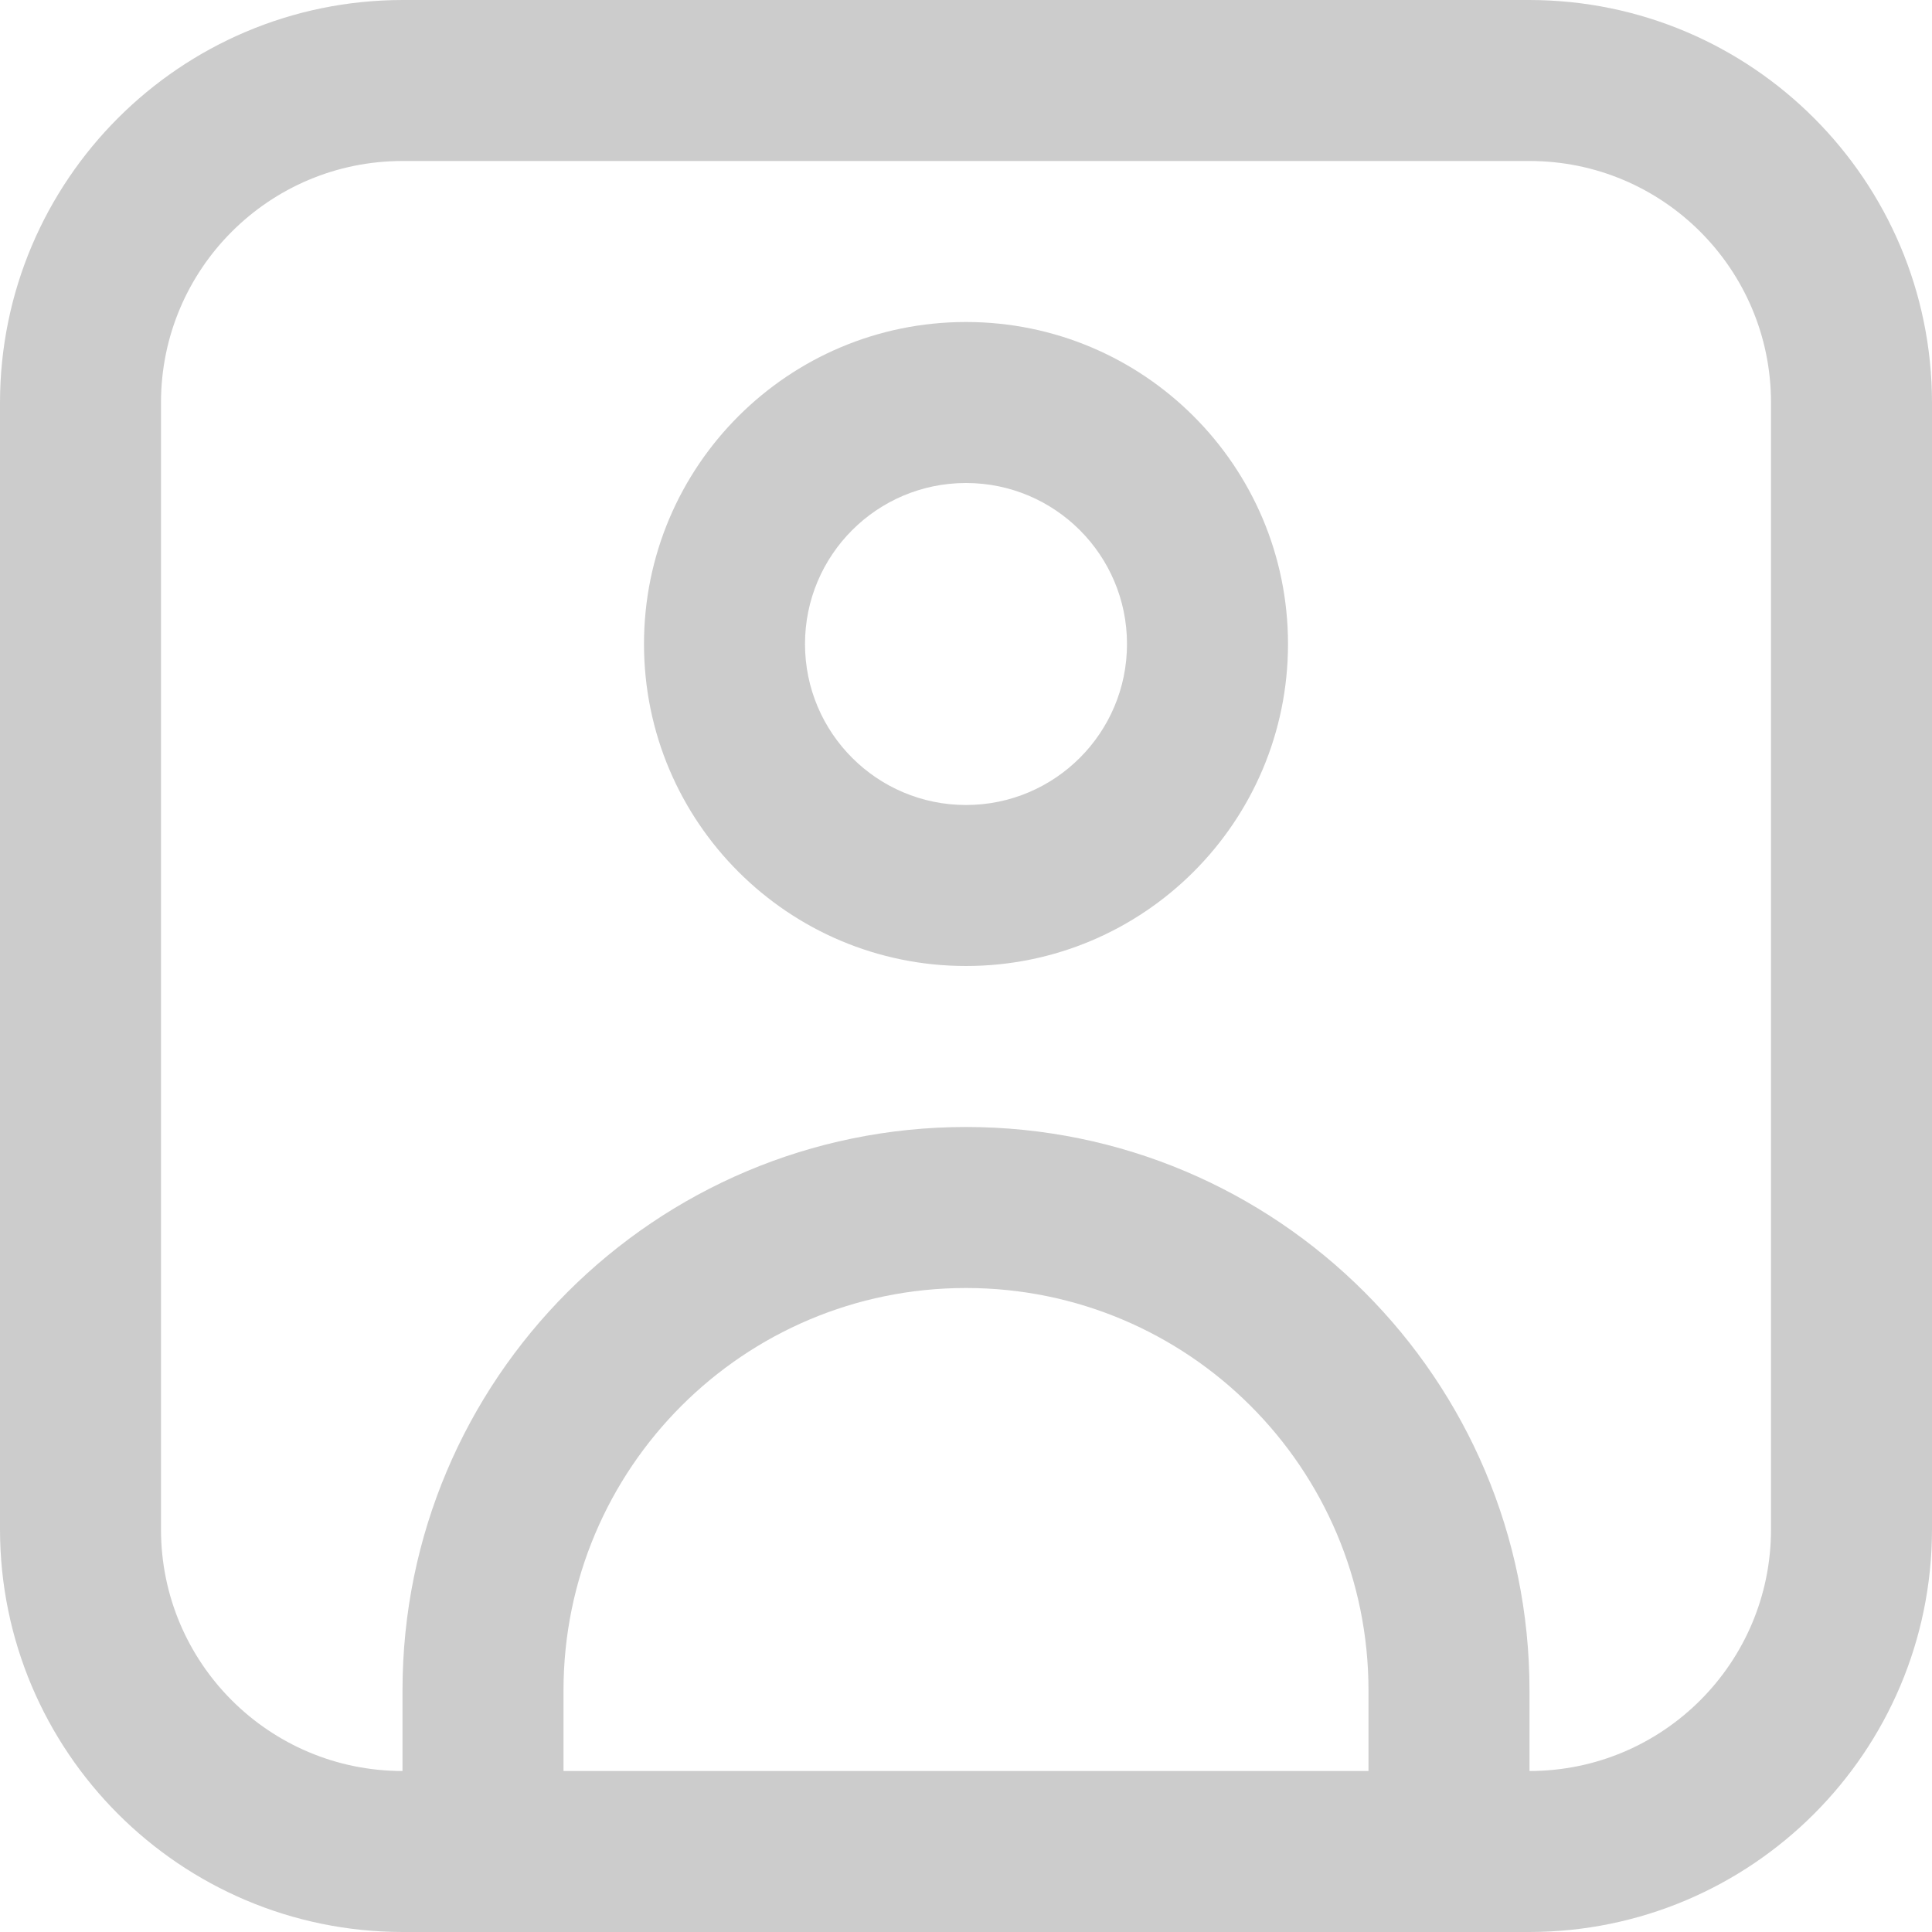
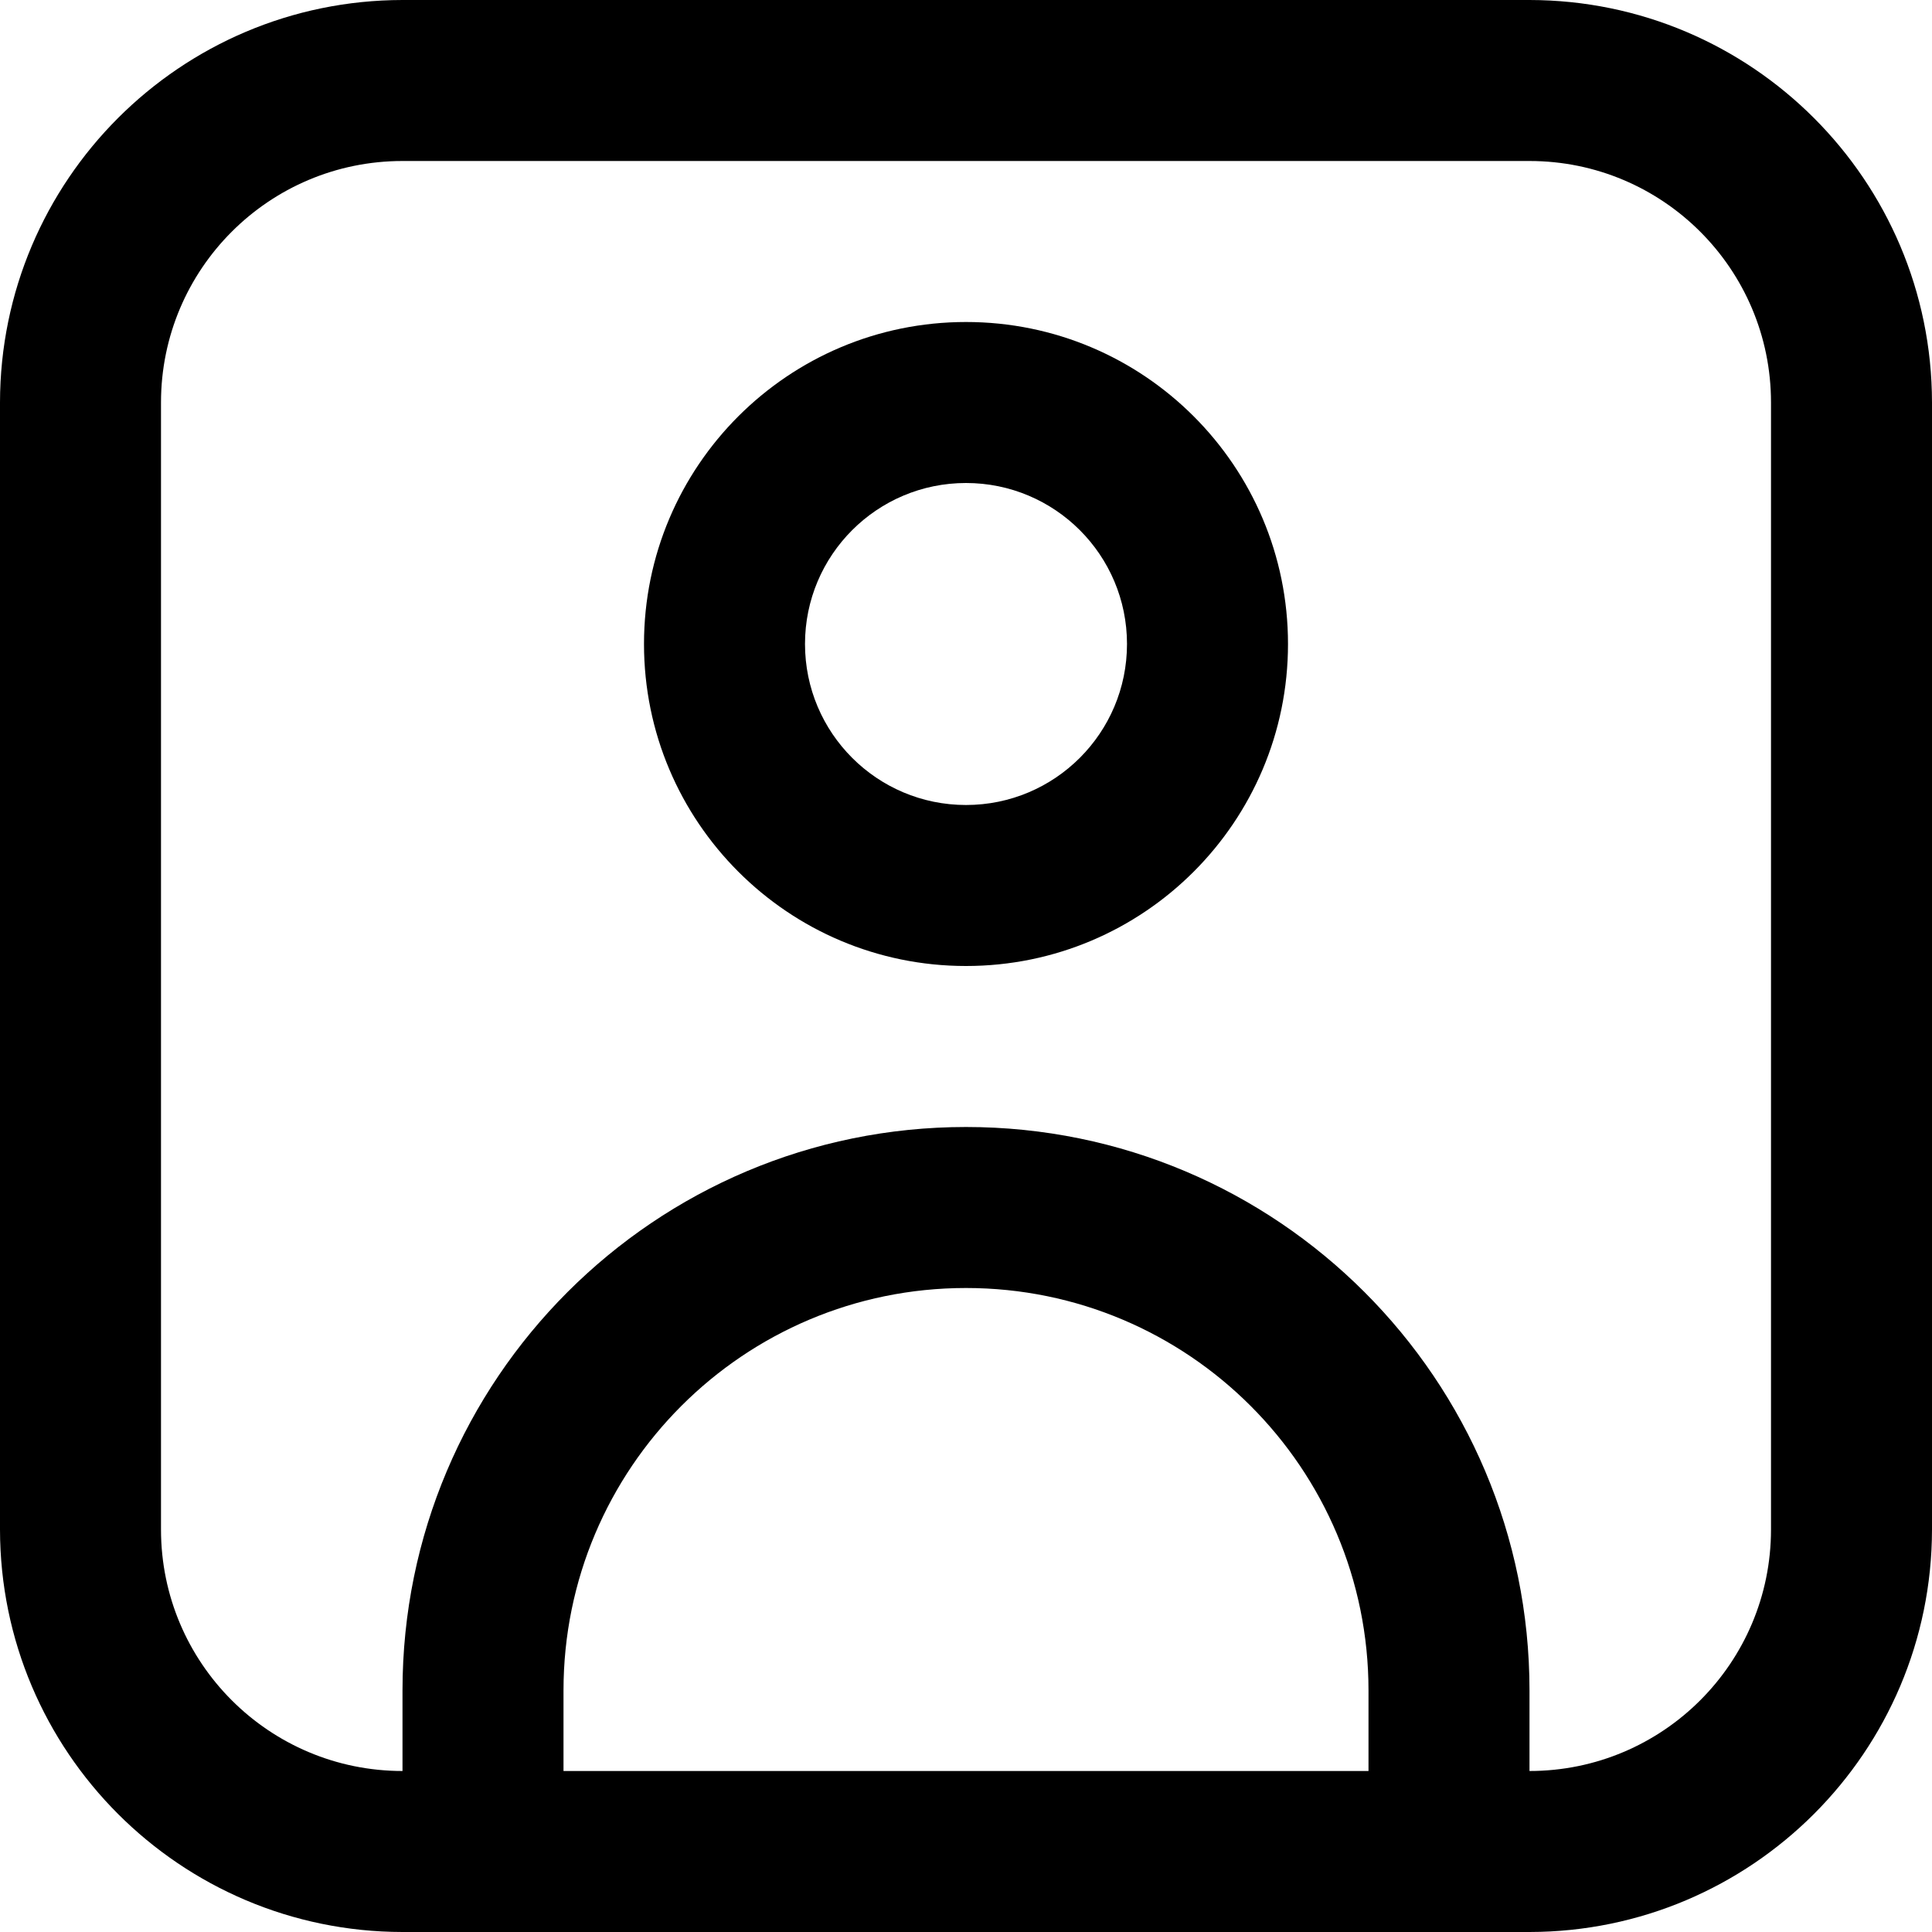
<svg xmlns="http://www.w3.org/2000/svg" id="Outline" viewBox="0 0 24 24" width="512" height="512">
-   <path fill="#CCCCCC" d="M19,0H5A5.006,5.006,0,0,0,0,5V19a5.006,5.006,0,0,0,5,5H19a5.006,5.006,0,0,0,5-5V5A5.006,5.006,0,0,0,19,0ZM7,22V21a5,5,0,0,1,10,0v1Zm15-3a3,3,0,0,1-3,3V21A7,7,0,0,0,5,21v1a3,3,0,0,1-3-3V5A3,3,0,0,1,5,2H19a3,3,0,0,1,3,3Z" />
-   <path fill="#CCCCCC" d="M12,4a4,4,0,1,0,4,4A4,4,0,0,0,12,4Zm0,6a2,2,0,1,1,2-2A2,2,0,0,1,12,10Z" />
+   <path d="M19,0H5A5.006,5.006,0,0,0,0,5V19a5.006,5.006,0,0,0,5,5H19a5.006,5.006,0,0,0,5-5V5A5.006,5.006,0,0,0,19,0ZM7,22V21a5,5,0,0,1,10,0v1Zm15-3a3,3,0,0,1-3,3V21A7,7,0,0,0,5,21v1a3,3,0,0,1-3-3V5A3,3,0,0,1,5,2H19a3,3,0,0,1,3,3Z" />
+   <path d="M12,4a4,4,0,1,0,4,4A4,4,0,0,0,12,4Zm0,6a2,2,0,1,1,2-2A2,2,0,0,1,12,10Z" />
</svg>
